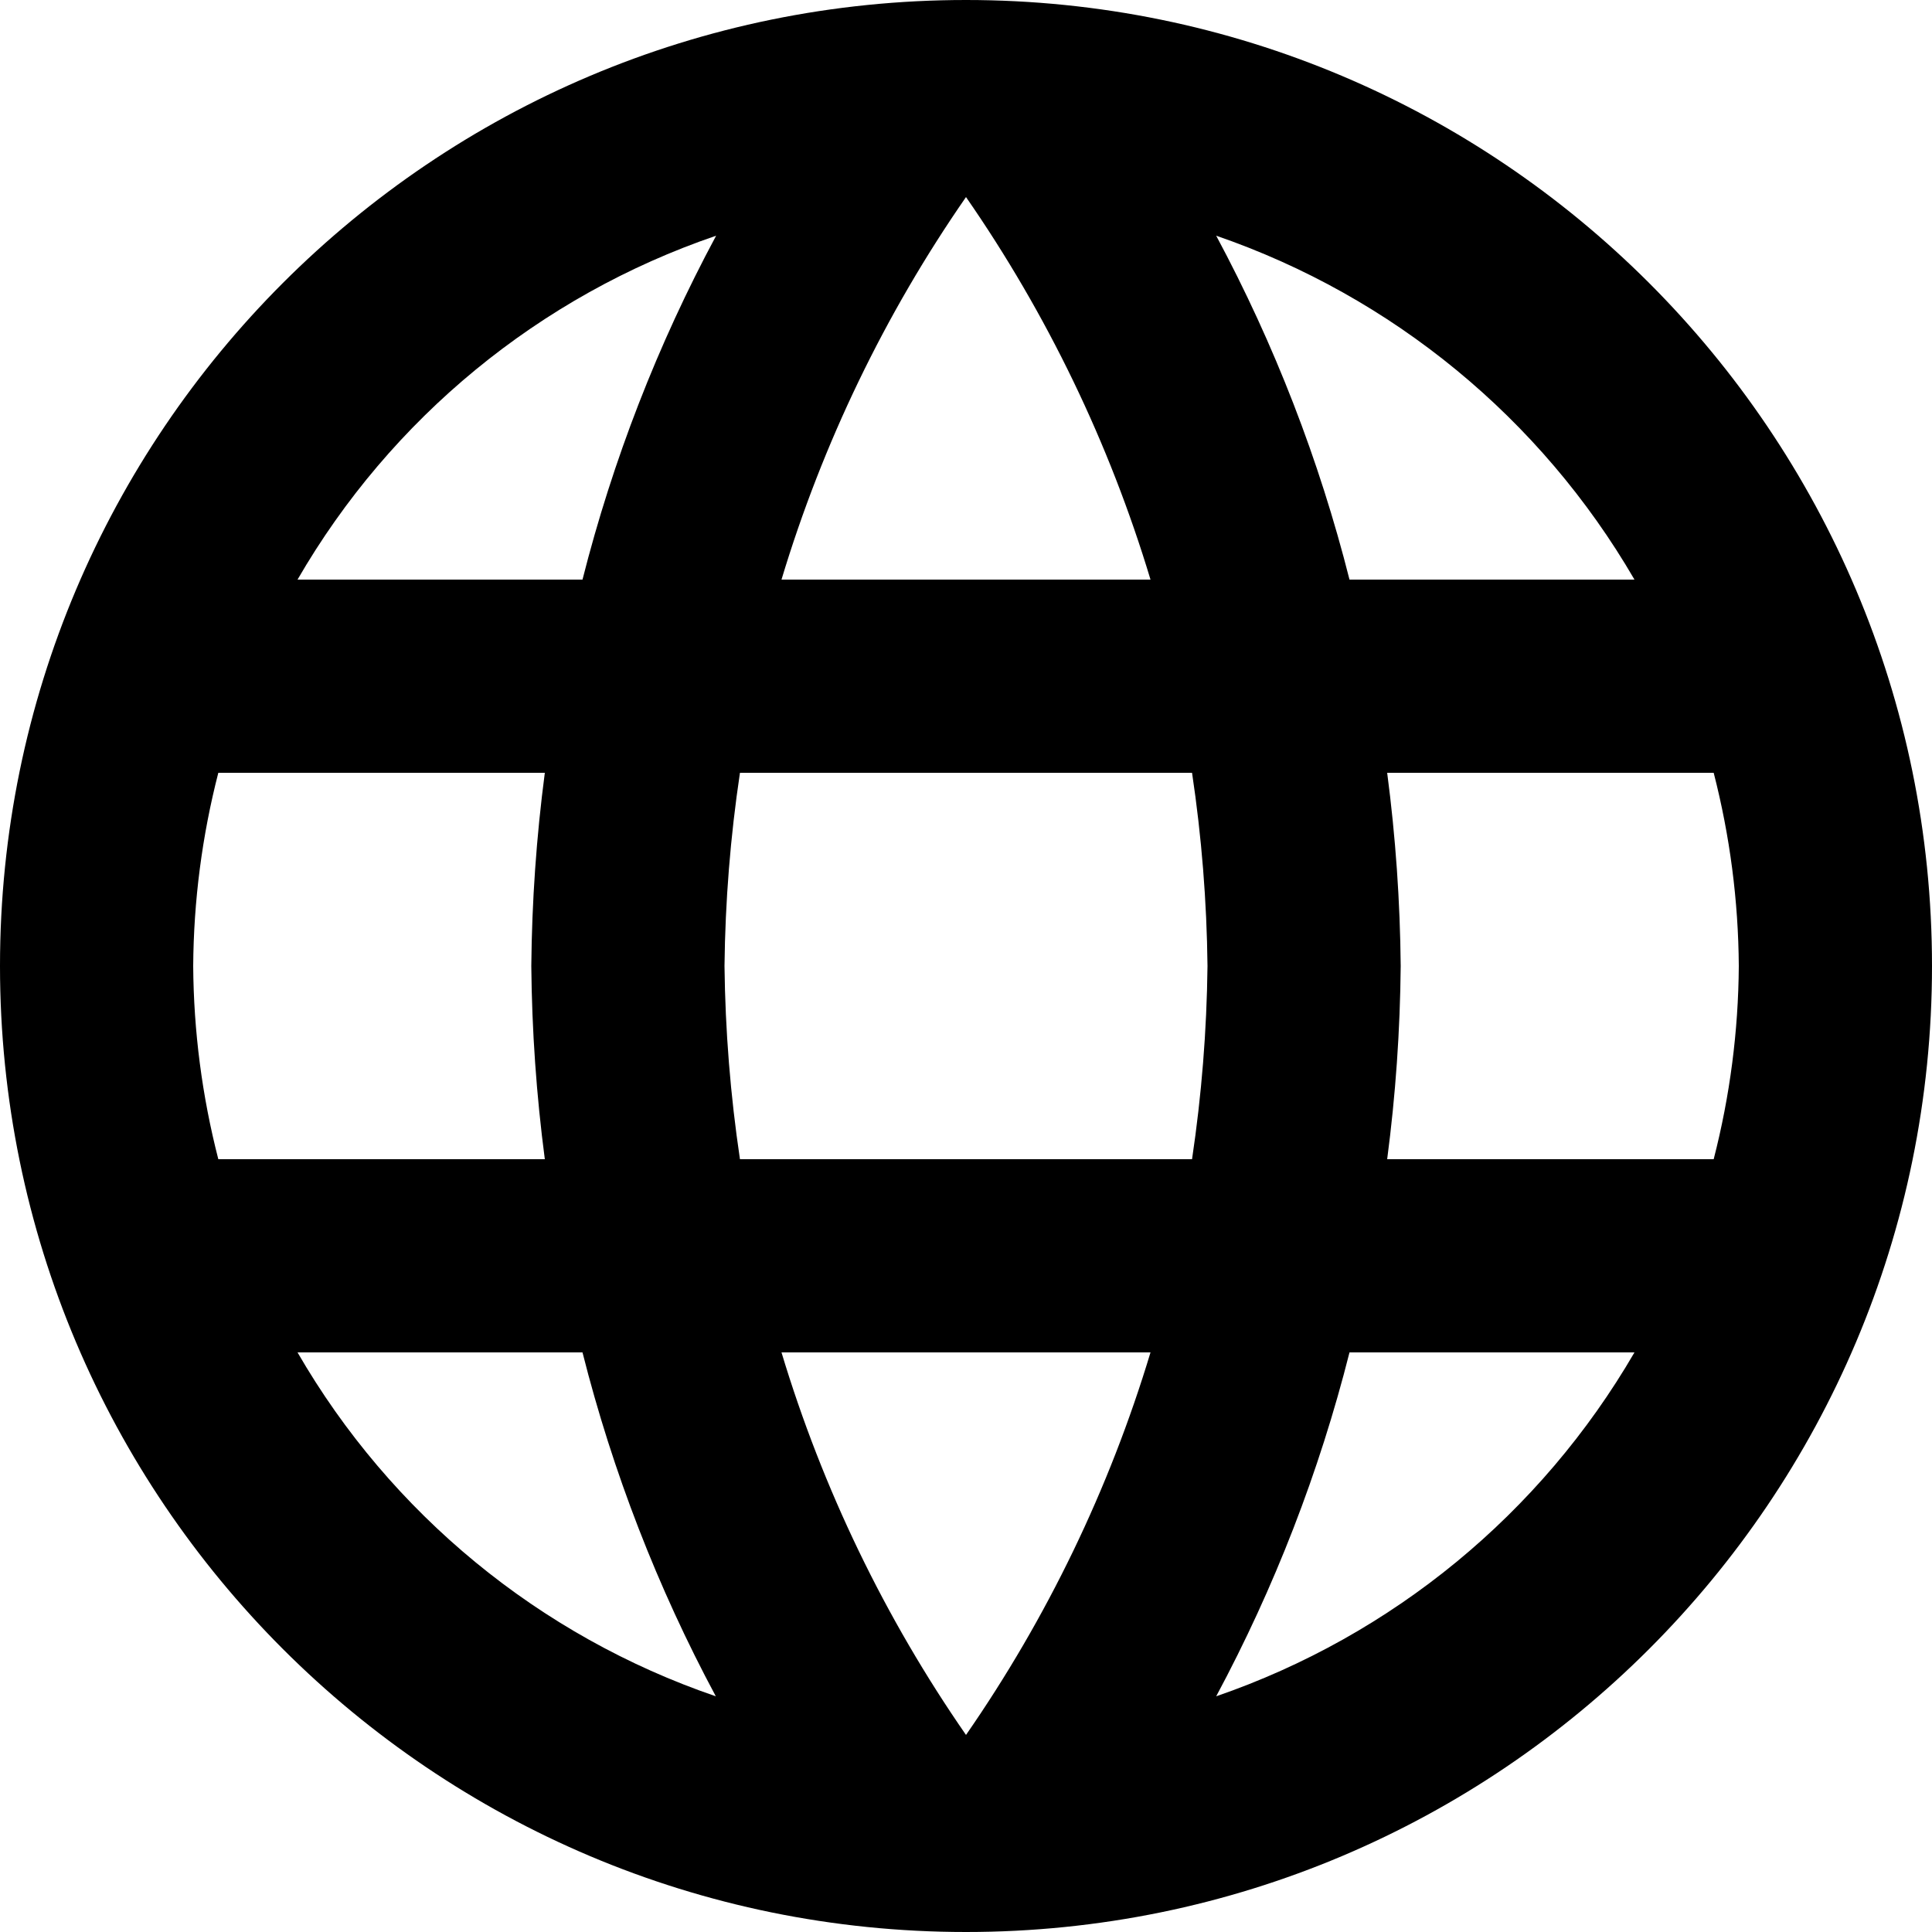
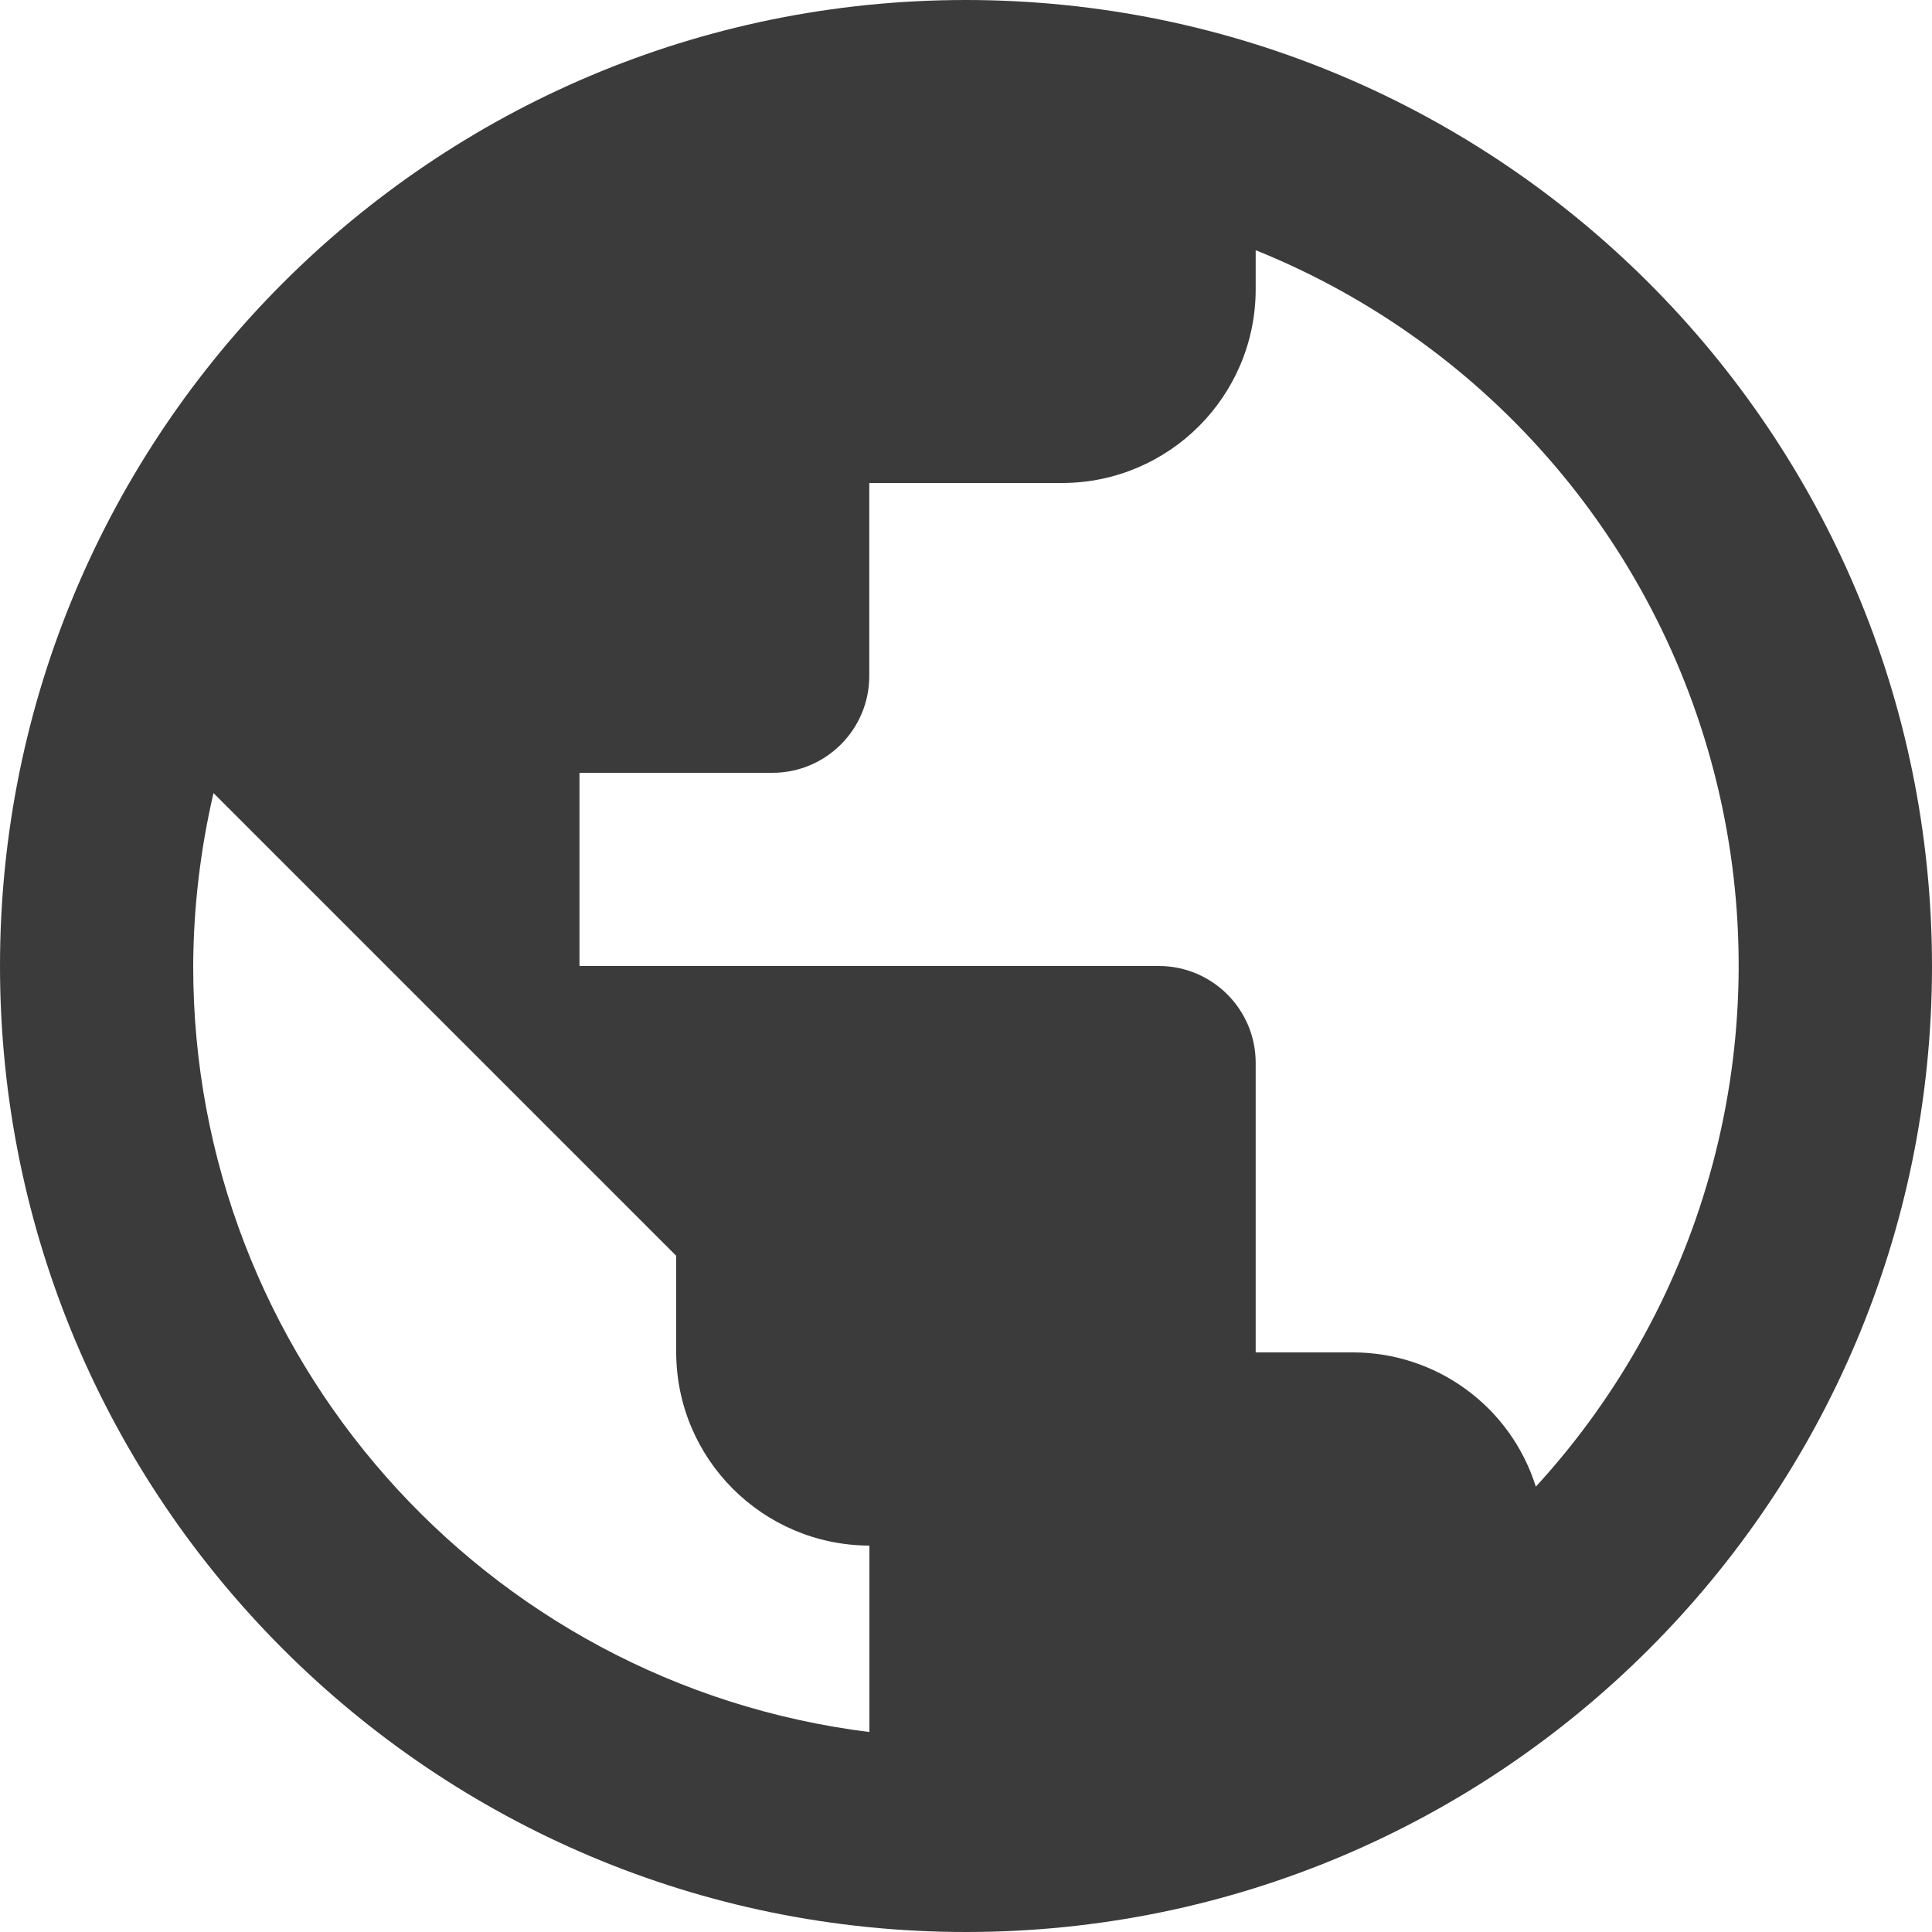
- <svg xmlns="http://www.w3.org/2000/svg" width="30" height="30" viewBox="0 0 30 30">
-   <path id="language32" d="M16,1A15,15,0,1,0,31,16,15,15,0,0,0,16,1Zm10.38,9H21.955a23.474,23.474,0,0,0-2.07-5.34A12.044,12.044,0,0,1,26.38,10ZM16,4.06A21.13,21.13,0,0,1,18.865,10h-5.73A21.13,21.13,0,0,1,16,4.06ZM4.39,19A12.363,12.363,0,0,1,4,16a12.363,12.363,0,0,1,.39-3H9.46a24.773,24.773,0,0,0-.21,3,24.773,24.773,0,0,0,.21,3Zm1.23,3h4.425a23.474,23.474,0,0,0,2.07,5.34A11.98,11.98,0,0,1,5.62,22Zm4.425-12H5.62a11.98,11.98,0,0,1,6.5-5.34A23.474,23.474,0,0,0,10.045,10ZM16,27.94A21.13,21.13,0,0,1,13.135,22h5.73A21.13,21.13,0,0,1,16,27.94ZM19.51,19H12.49a22.068,22.068,0,0,1-.24-3,21.877,21.877,0,0,1,.24-3h7.02a21.877,21.877,0,0,1,.24,3A22.069,22.069,0,0,1,19.51,19Zm.375,8.34A23.474,23.474,0,0,0,21.955,22H26.38a12.044,12.044,0,0,1-6.495,5.34ZM22.54,19a24.773,24.773,0,0,0,.21-3,24.773,24.773,0,0,0-.21-3h5.07A12.363,12.363,0,0,1,28,16a12.363,12.363,0,0,1-.39,3Z" transform="translate(-1 -1)" />
+ <svg xmlns="http://www.w3.org/2000/svg" width="16" height="16" viewBox="0 0 16 16" fill="none">
+   <path fill-rule="evenodd" clip-rule="evenodd" d="M8 0C3.582 0 0 3.582 0 8C0 12.418 3.582 16 8 16C12.418 16 16 12.418 16 8C15.998 3.582 12.418 0.002 8 0ZM7.2 14.344C4 13.945 1.598 11.225 1.6 8C1.602 7.518 1.659 7.038 1.768 6.568L5.6 10.4V11.2C5.602 12.083 6.317 12.797 7.2 12.8V14.344ZM12.719 12.312C12.511 11.648 11.894 11.198 11.199 11.2H10.399V8.8C10.398 8.359 10.04 8.001 9.599 8H4.799V6.4H6.399C6.84 6.399 7.198 6.041 7.199 5.6V4H8.799C9.681 3.997 10.396 3.283 10.399 2.4V2.072C12.342 2.855 13.778 4.541 14.241 6.584C14.704 8.628 14.135 10.768 12.719 12.312V12.312Z" fill="#3B3B3B" />
</svg>
